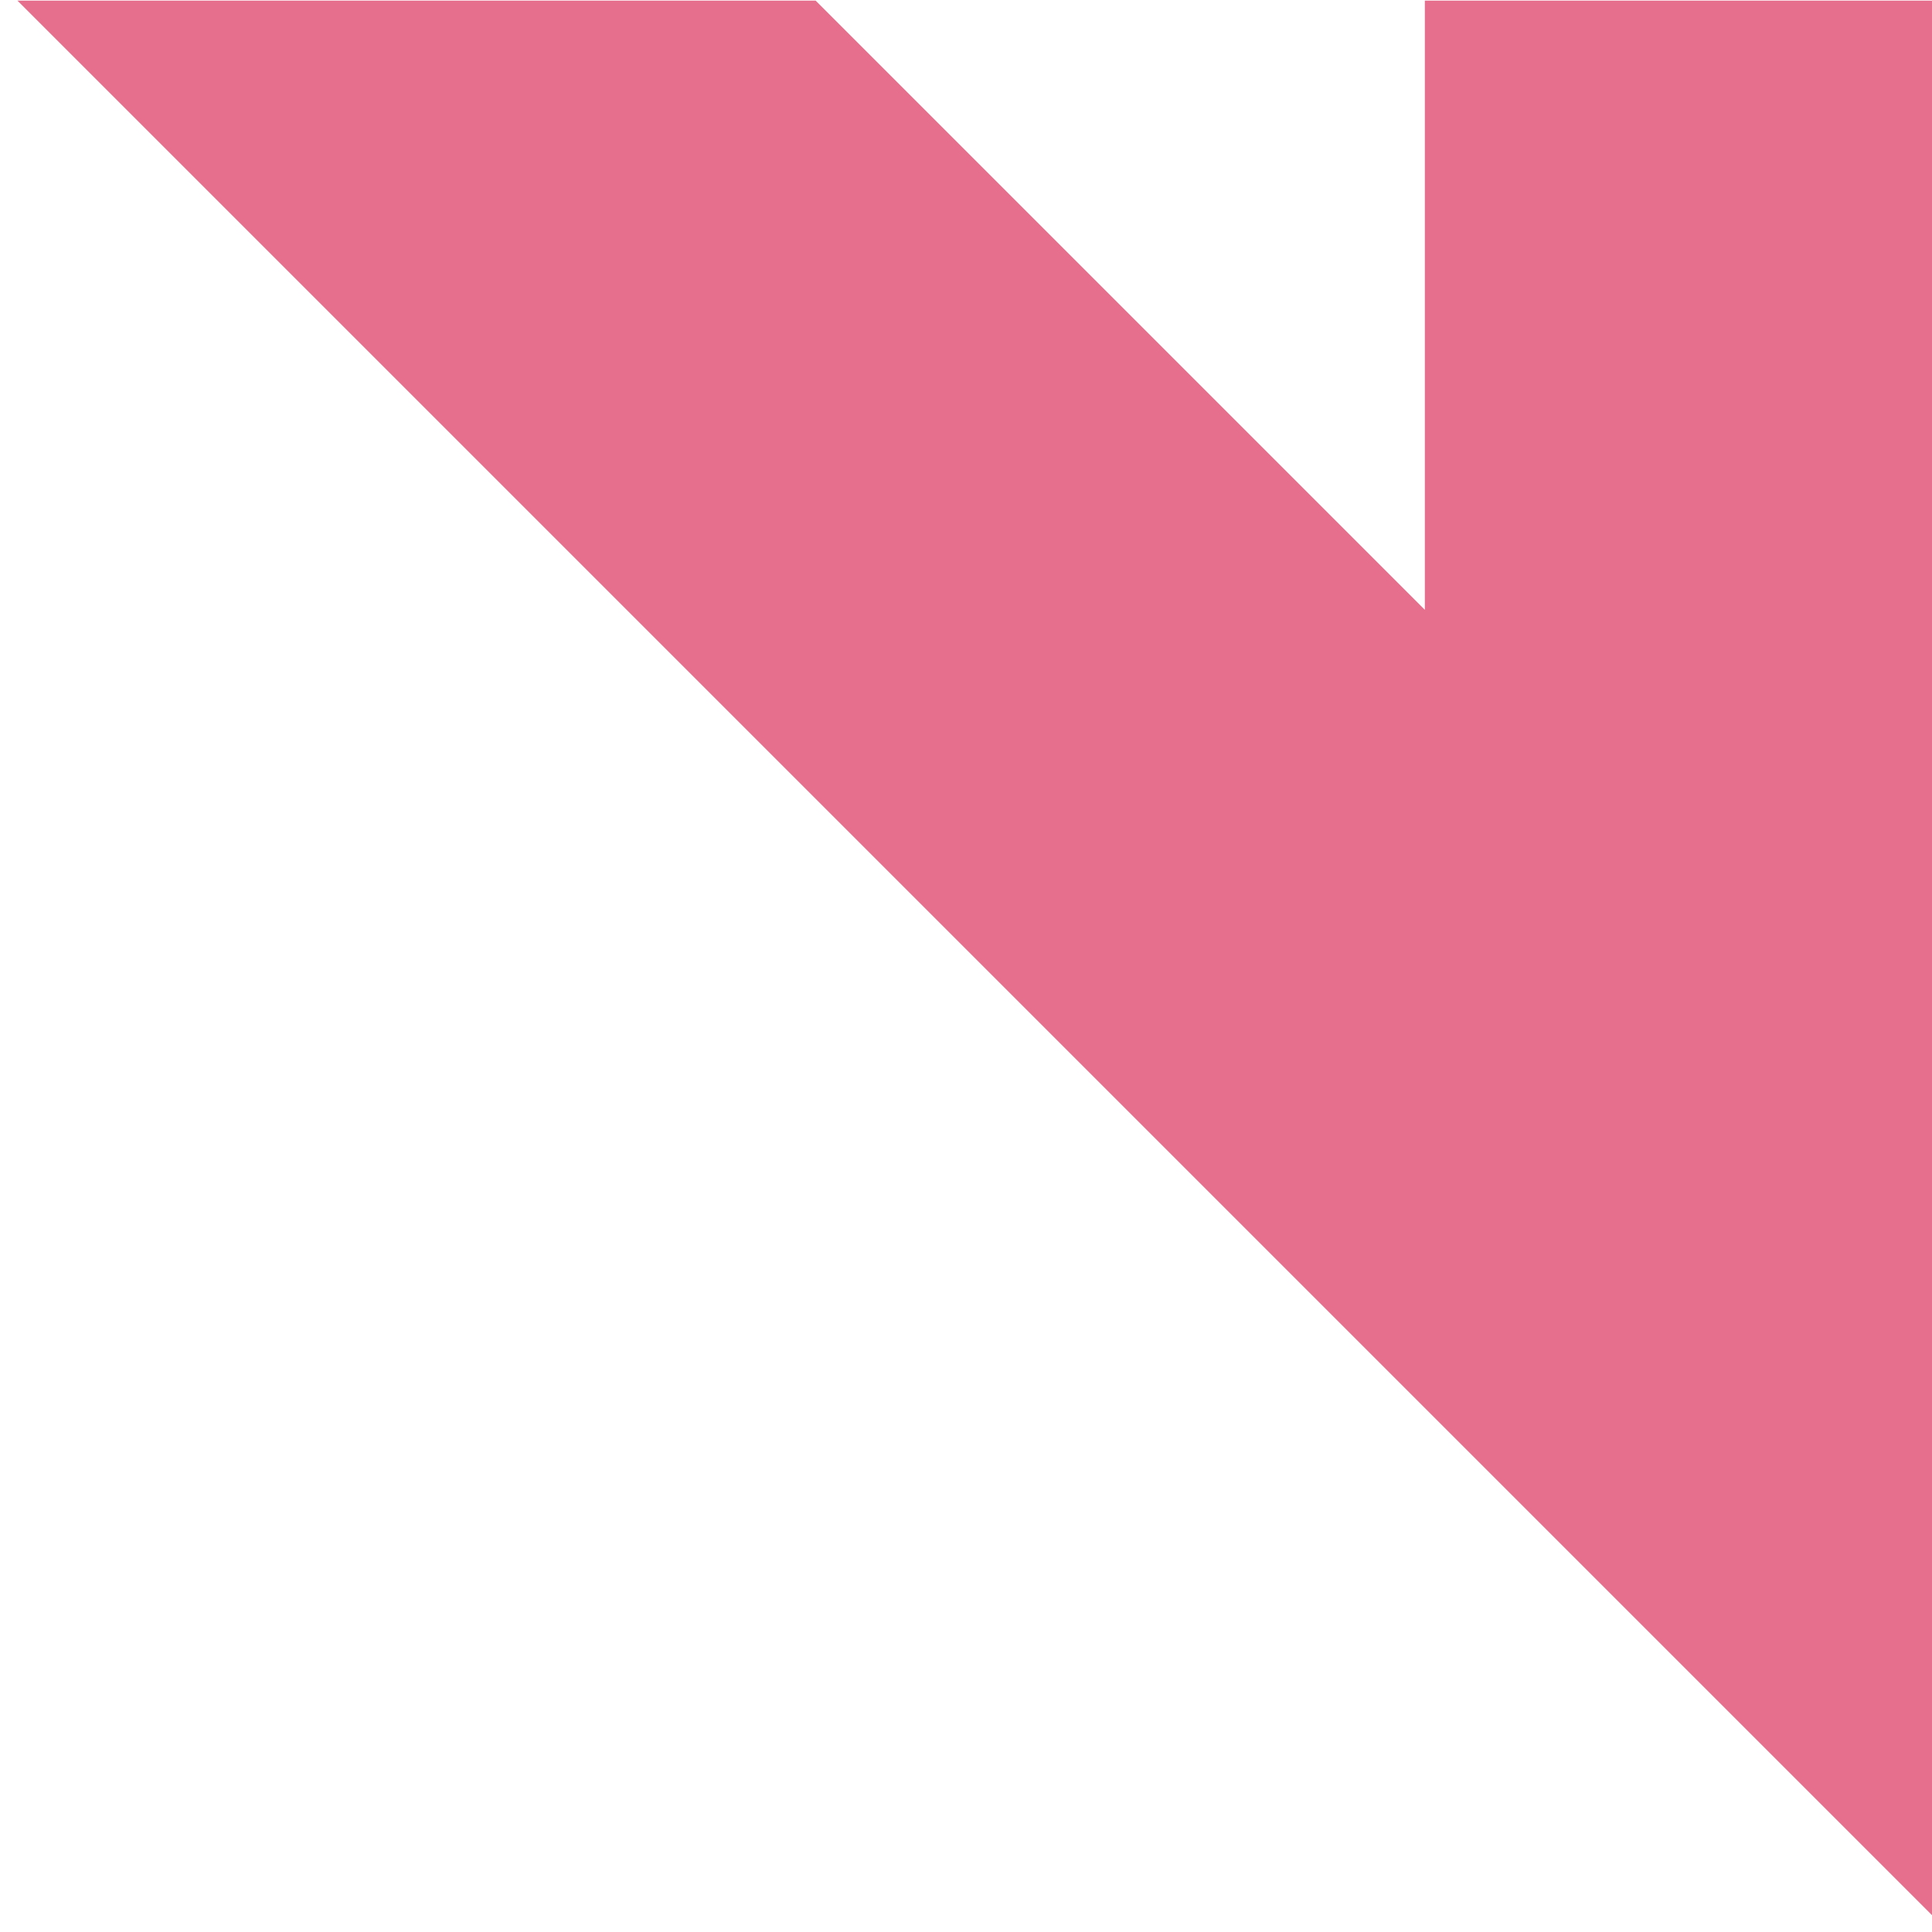
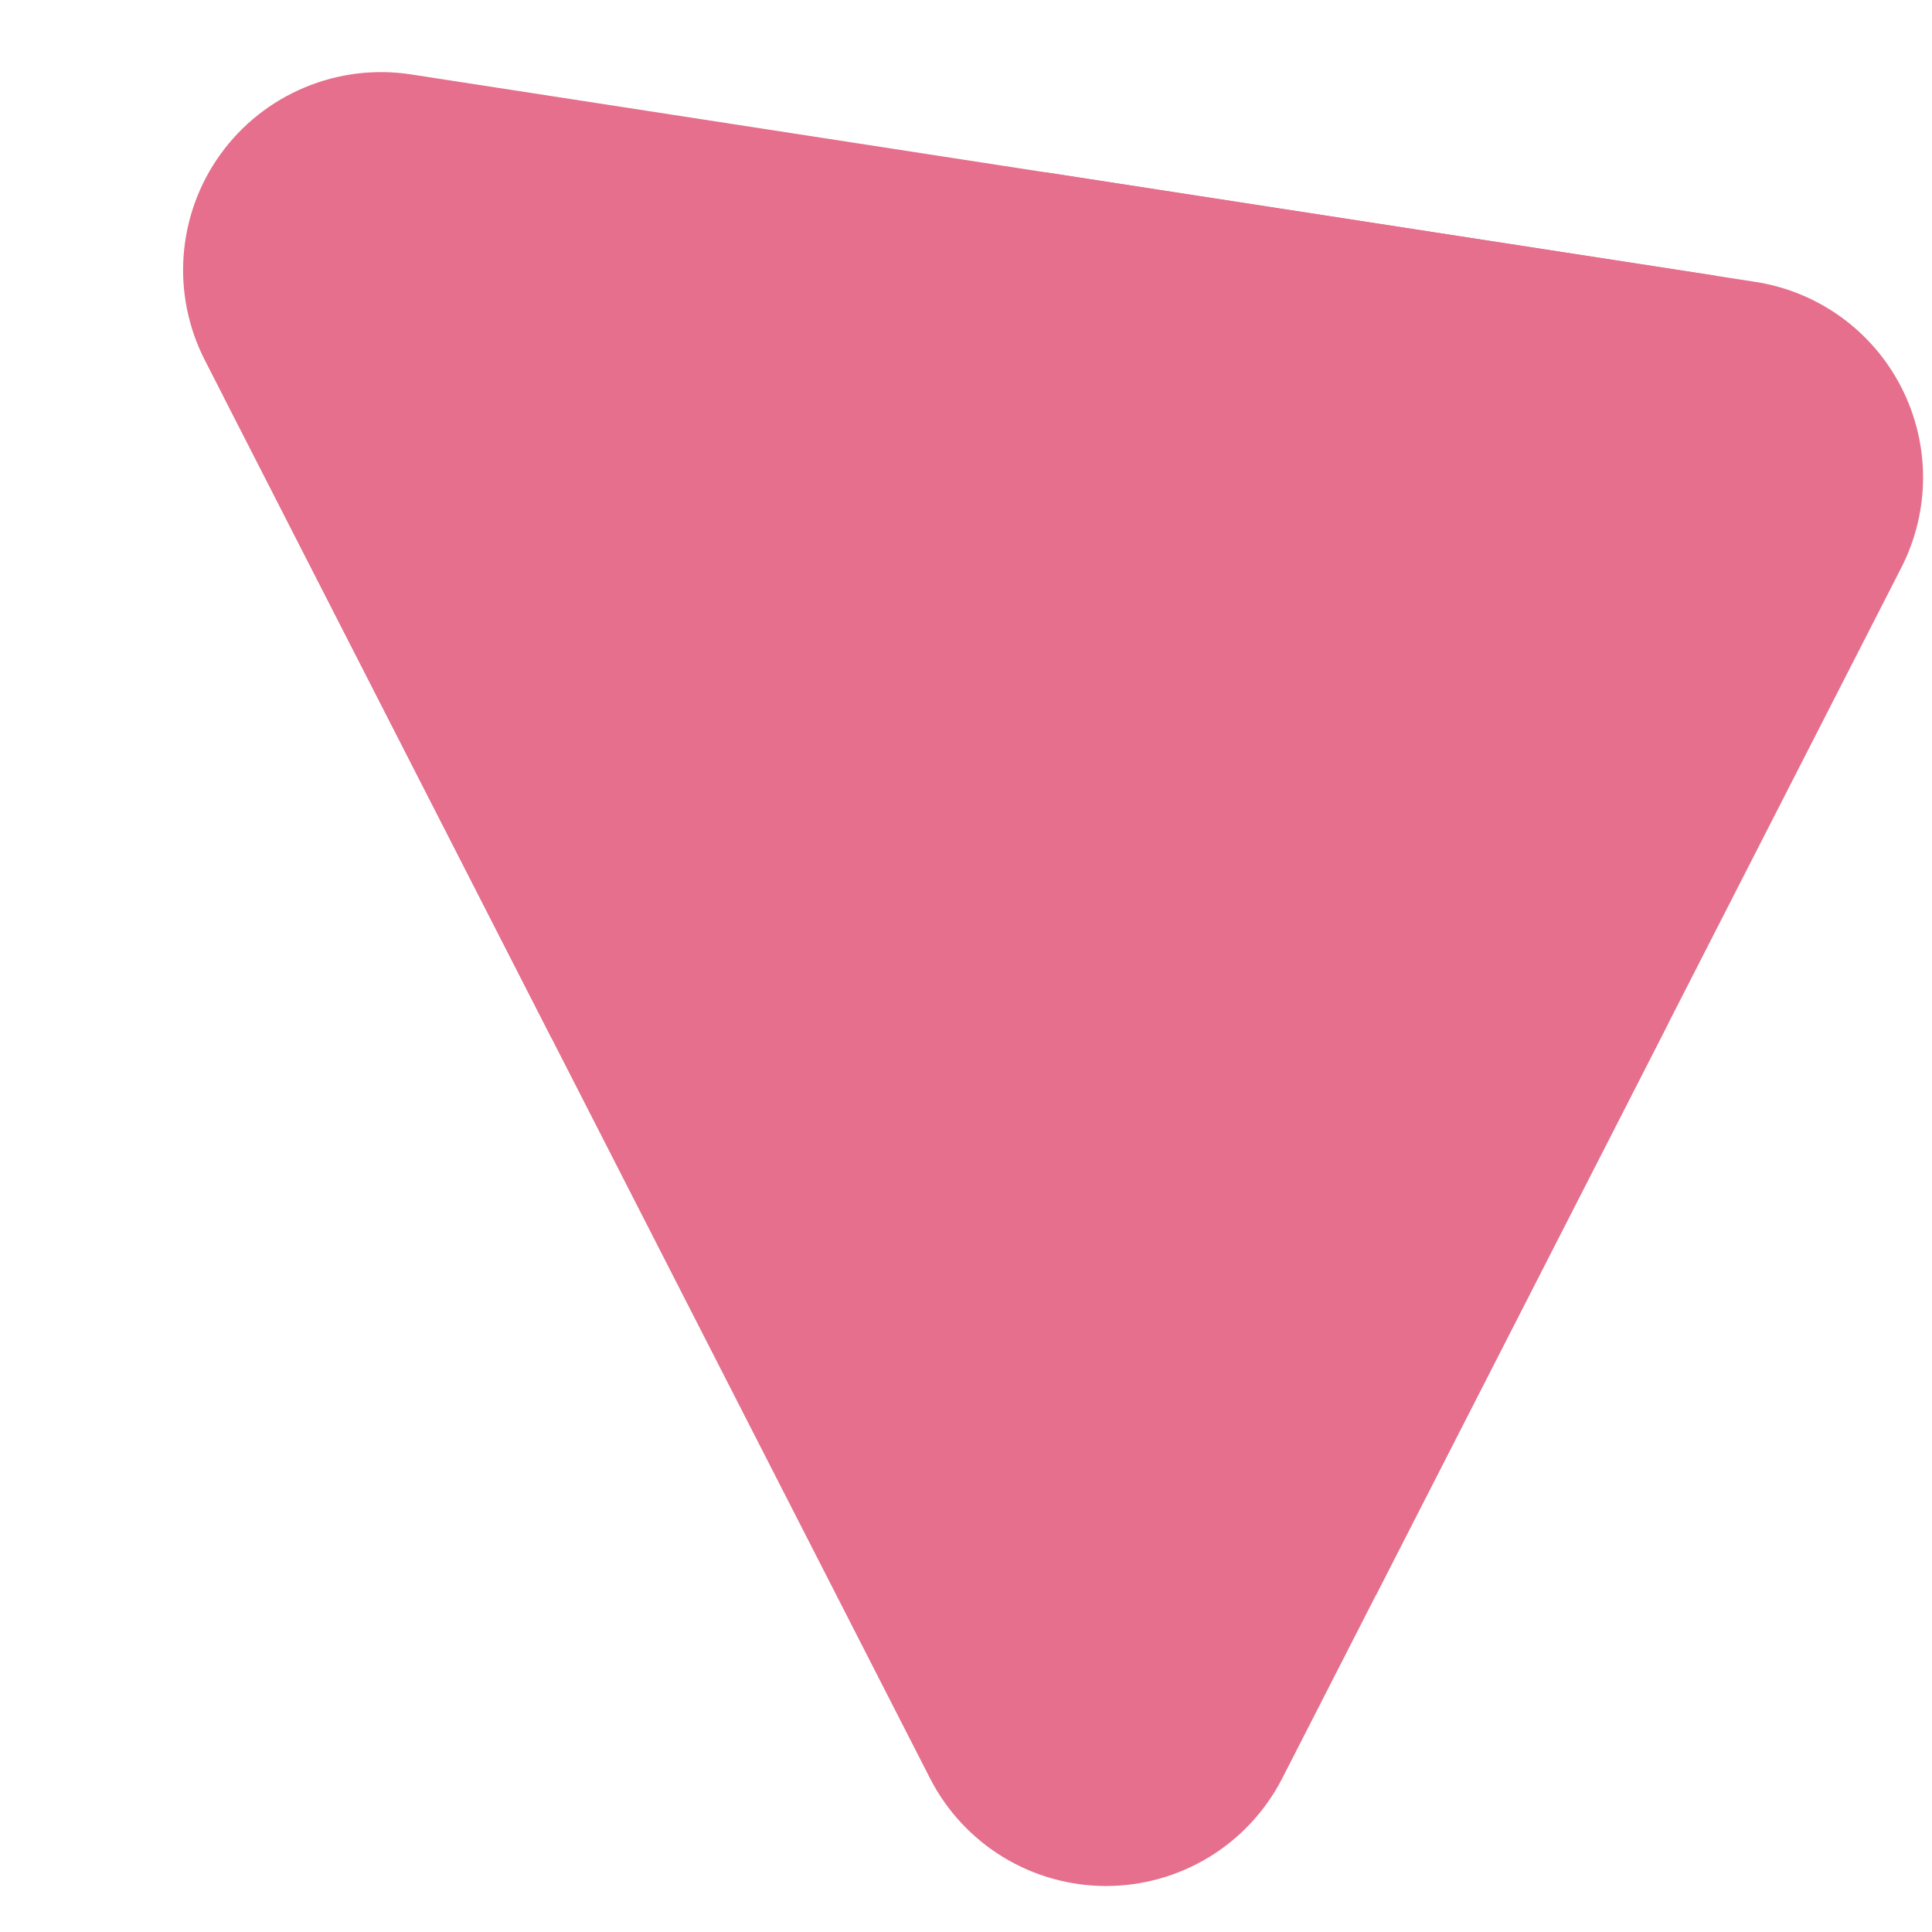
- <svg xmlns="http://www.w3.org/2000/svg" xmlns:ns1="https://boxy-svg.com" viewBox="31.309 1.068 38 38.607" data-logo="logo" width="32" height="32">
-   <g transform="translate(0, 1) rotate(0)" id="logogram" style="opacity: 1;">
-     <path fill="#E56F8C" d="M31.354 0.08L69.913 38.639V0.08H59.478V12.254L47.304 0.08L31.354 0.08Z" />
+ <svg xmlns="http://www.w3.org/2000/svg" viewBox="0 0 42 42" data-logo="logo" width="32" height="32">
+   <g id="logogram" transform="translate(0, 1) rotate(0)">
+     <path d="M20.22 37.663L4.451 6.826C4.091 6.121 3.932 5.329 3.993 4.54C4.054 3.75 4.331 2.992 4.795 2.35C5.259 1.708 5.892 1.206 6.623 0.901C7.354 0.595 8.155 0.497 8.938 0.618L38.16 5.128C38.833 5.232 39.472 5.494 40.024 5.893C40.575 6.292 41.025 6.816 41.334 7.422C41.644 8.028 41.806 8.699 41.806 9.38C41.805 10.061 41.644 10.732 41.334 11.338L27.872 37.665C27.51 38.368 26.962 38.958 26.287 39.37C25.612 39.782 24.836 40 24.045 40C23.255 40 22.479 39.782 21.804 39.37C21.129 38.957 20.581 38.367 20.22 37.663Z" fill="#E56F8C" />
+     <path d="M37.306 4.995L22.738 2.747L4.853 7.603L11.992 21.57L28.709 33.105C29.078 33.357 29.483 33.55 29.911 33.677L36.261 21.259L37.306 4.995Z" fill="#E56F8C" />
  </g>
-   <defs>
-     <ns1:grid x="0.267" y="1.068" width="31.042" height="39.675" />
-     <ns1:export>
-       <ns1:file format="svg" />
-     </ns1:export>
-   </defs>
</svg>
